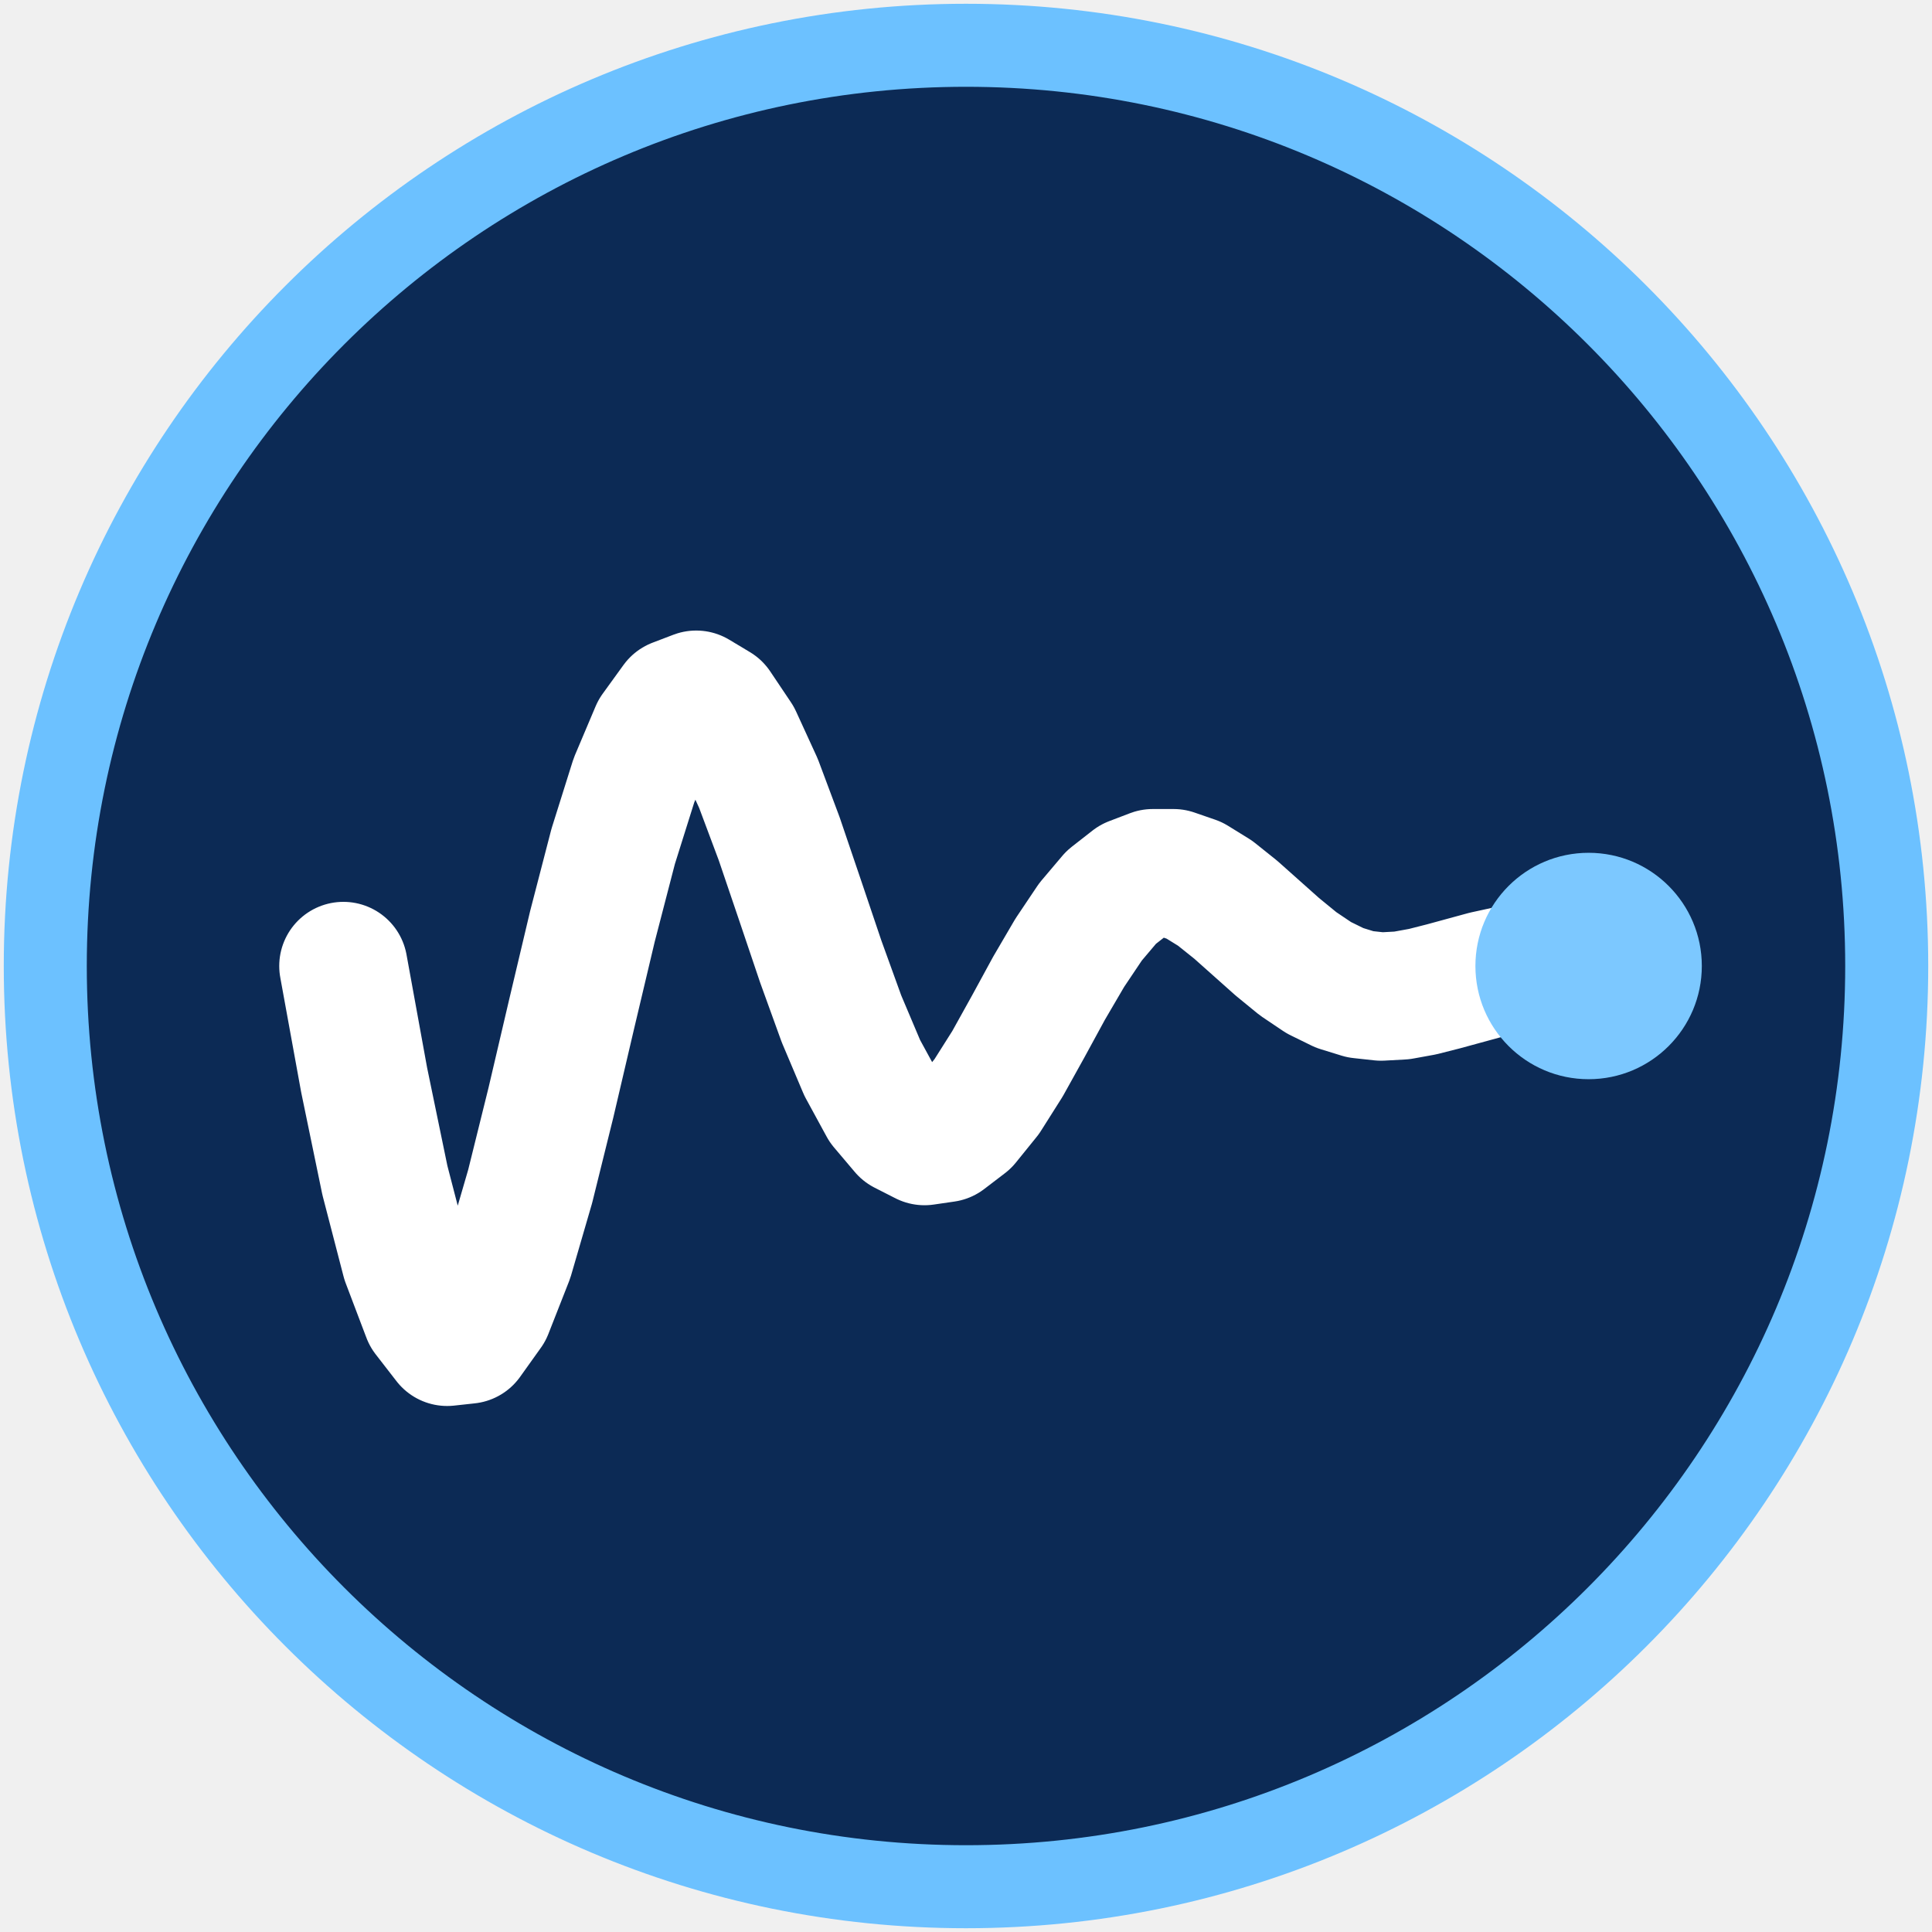
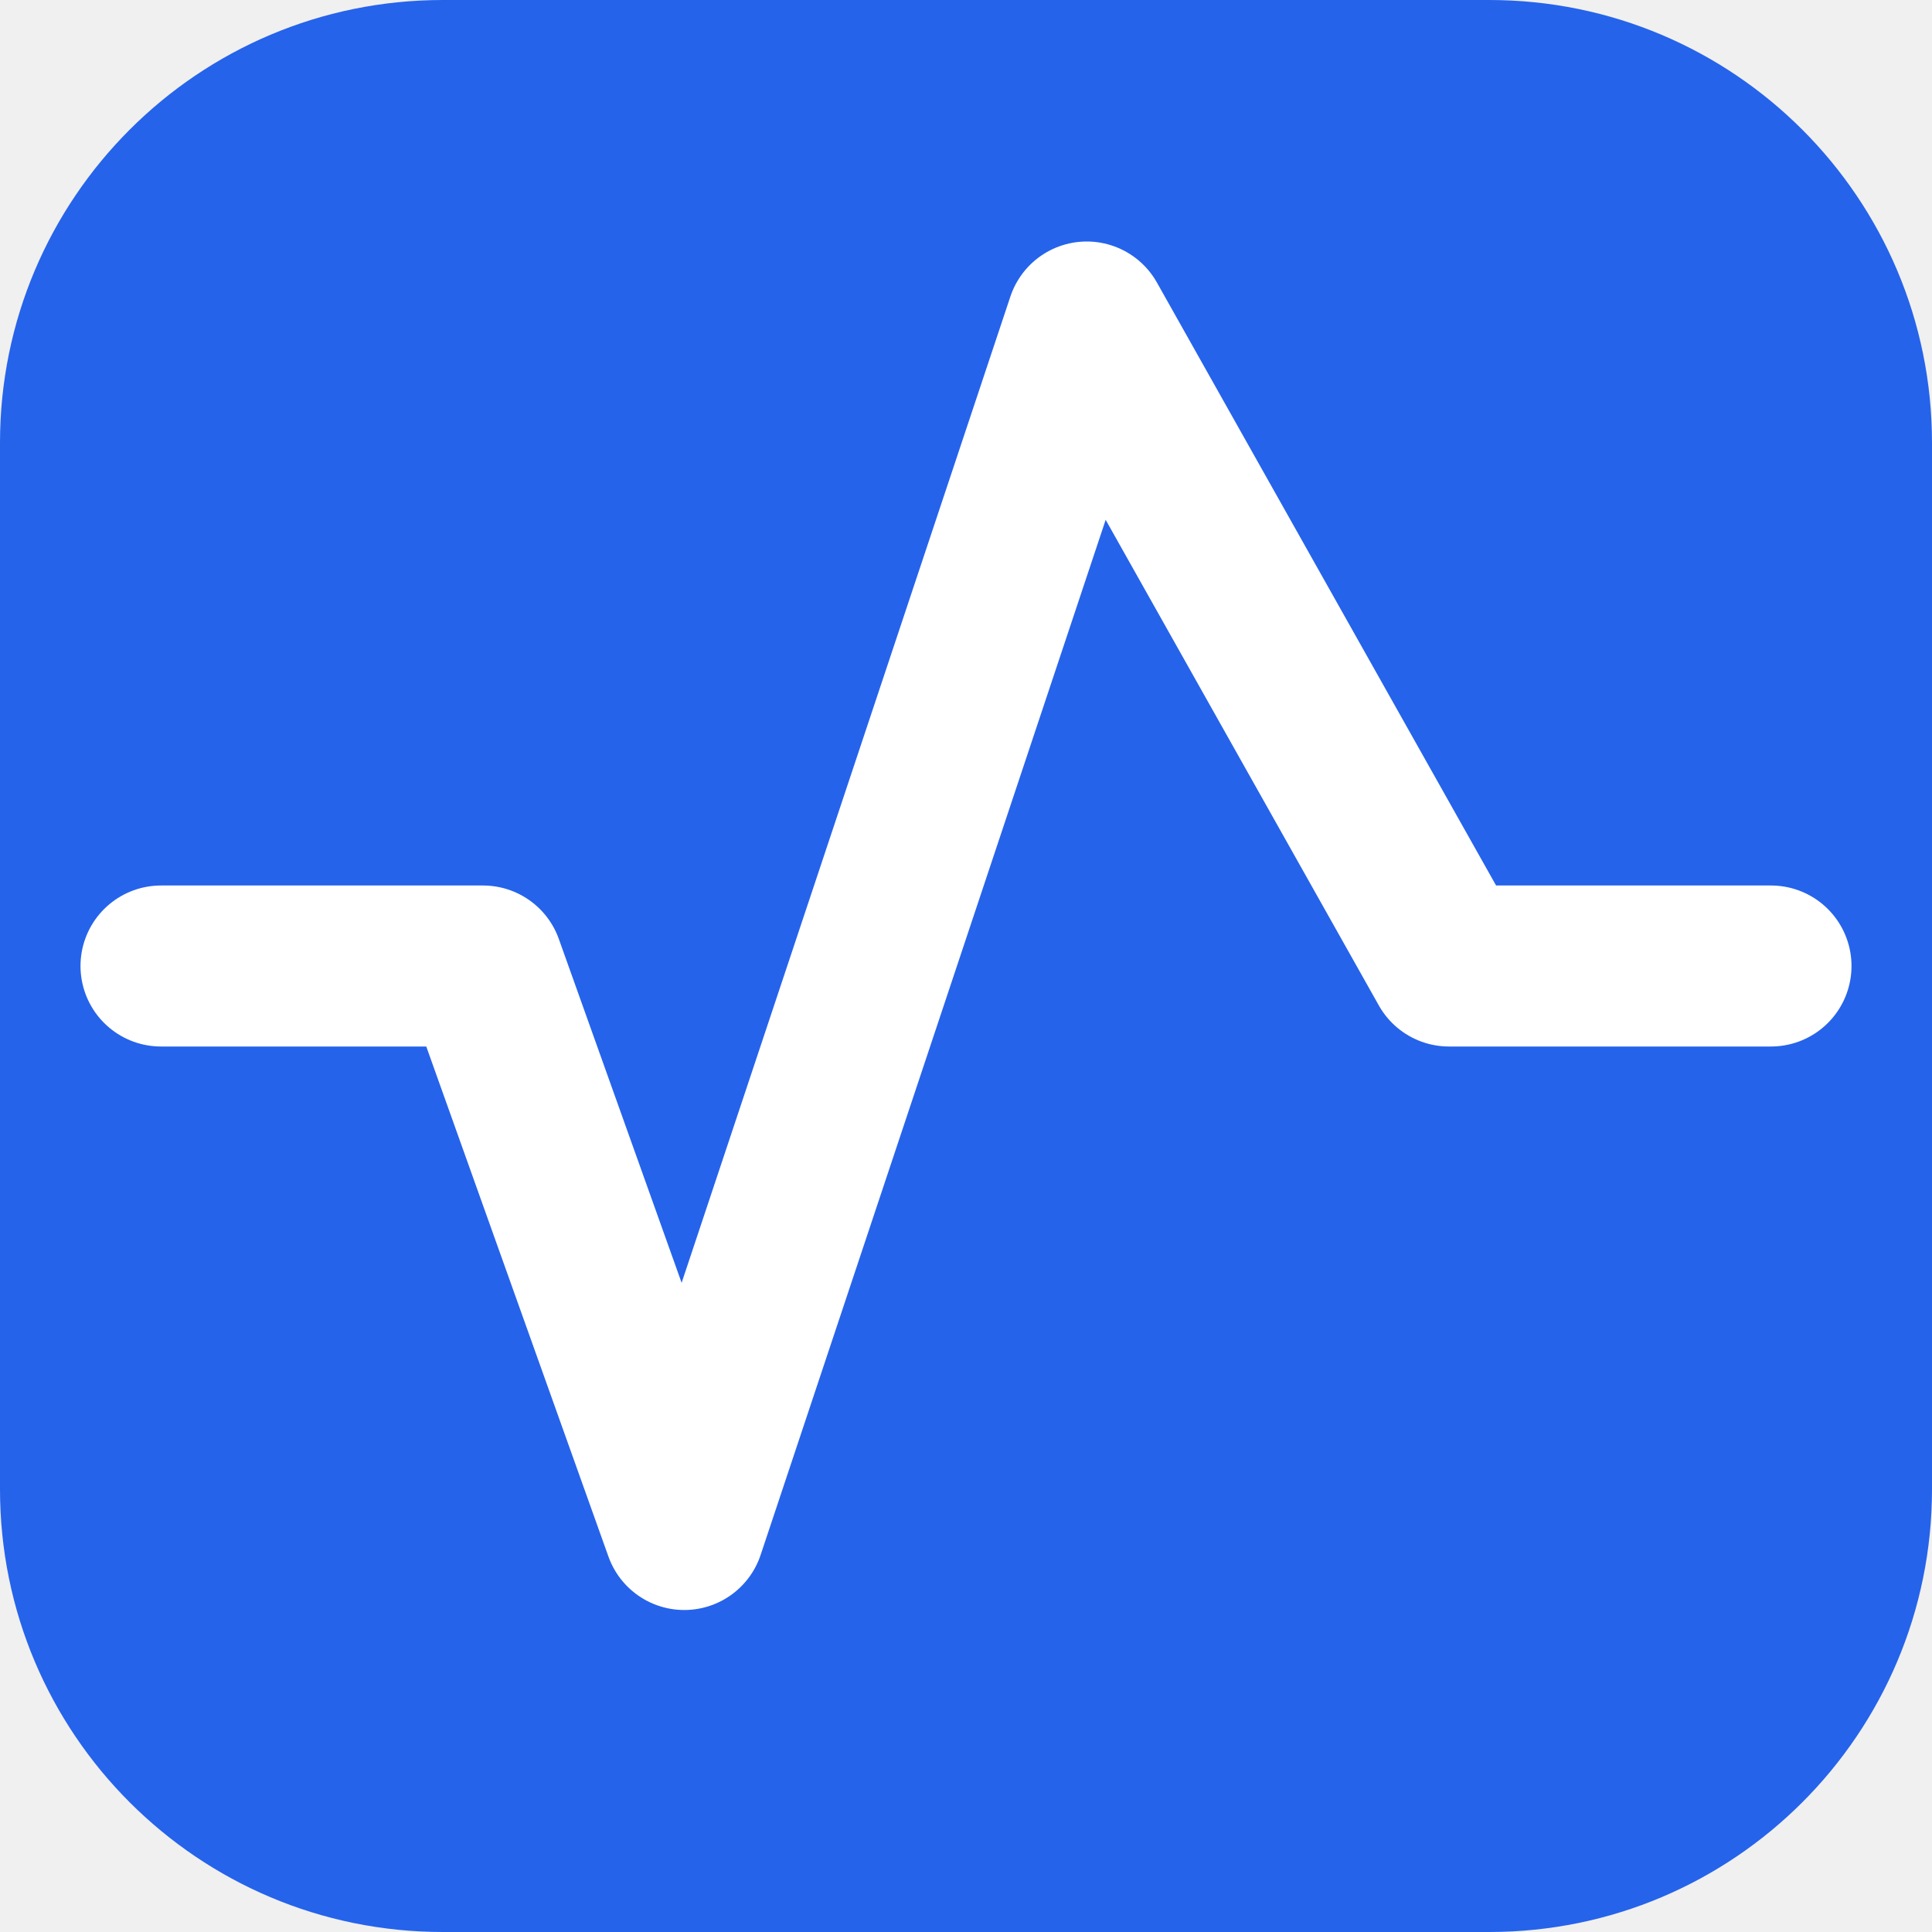
- <svg xmlns="http://www.w3.org/2000/svg" width="32" height="32" viewBox="0 0 512 512">
-   <circle cx="256" cy="256" r="244" fill="#0c2a55" stroke="#6cc1ff" stroke-width="22" />
-   <polyline points="91.0,256.0 96.5,286.2 102.0,312.8 107.5,334.0 113.0,348.5 118.5,355.6 124.0,355.0 129.5,347.3 135.0,333.3 140.5,314.4 146.0,292.2 151.5,268.7 157.0,245.5 162.5,224.3 168.0,206.8 173.5,193.8 179.0,186.2 184.5,184.1 190.0,187.4 195.5,195.6 201.0,207.6 206.5,222.3 212.0,238.5 217.5,254.8 223.0,270.0 228.5,283.0 234.0,293.1 239.5,299.6 245.0,302.4 250.5,301.6 256.0,297.4 261.5,290.6 267.0,281.9 272.5,272.0 278.0,261.9 283.5,252.5 289.0,244.3 294.5,237.8 300.0,233.5 305.5,231.4 311.0,231.4 316.5,233.3 322.0,236.7 327.5,241.1 333.0,246.0 338.5,250.9 344.0,255.4 349.5,259.1 355.0,261.8 360.5,263.5 366.0,264.1 371.5,263.8 377.0,262.8 382.5,261.4 388.0,259.9 393.5,258.4 399.0,257.2 404.5,256.3 410.0,255.9 415.5,255.9 421.0,256.0" fill="none" stroke="#ffffff" stroke-width="34" stroke-linecap="round" stroke-linejoin="round" />
-   <circle cx="421" cy="256" r="30" fill="#7cc8ff" />
+ <svg xmlns="http://www.w3.org/2000/svg" width="32" height="32" viewBox="0 0 24 24">
+   <rect width="24" height="24" rx="5.5" fill="#2563eb" />
+   <path d="M2 12h4l2.5 7 5-15L18 12h4" fill="none" stroke="#ffffff" stroke-width="2" stroke-linecap="round" stroke-linejoin="round" />
</svg>
